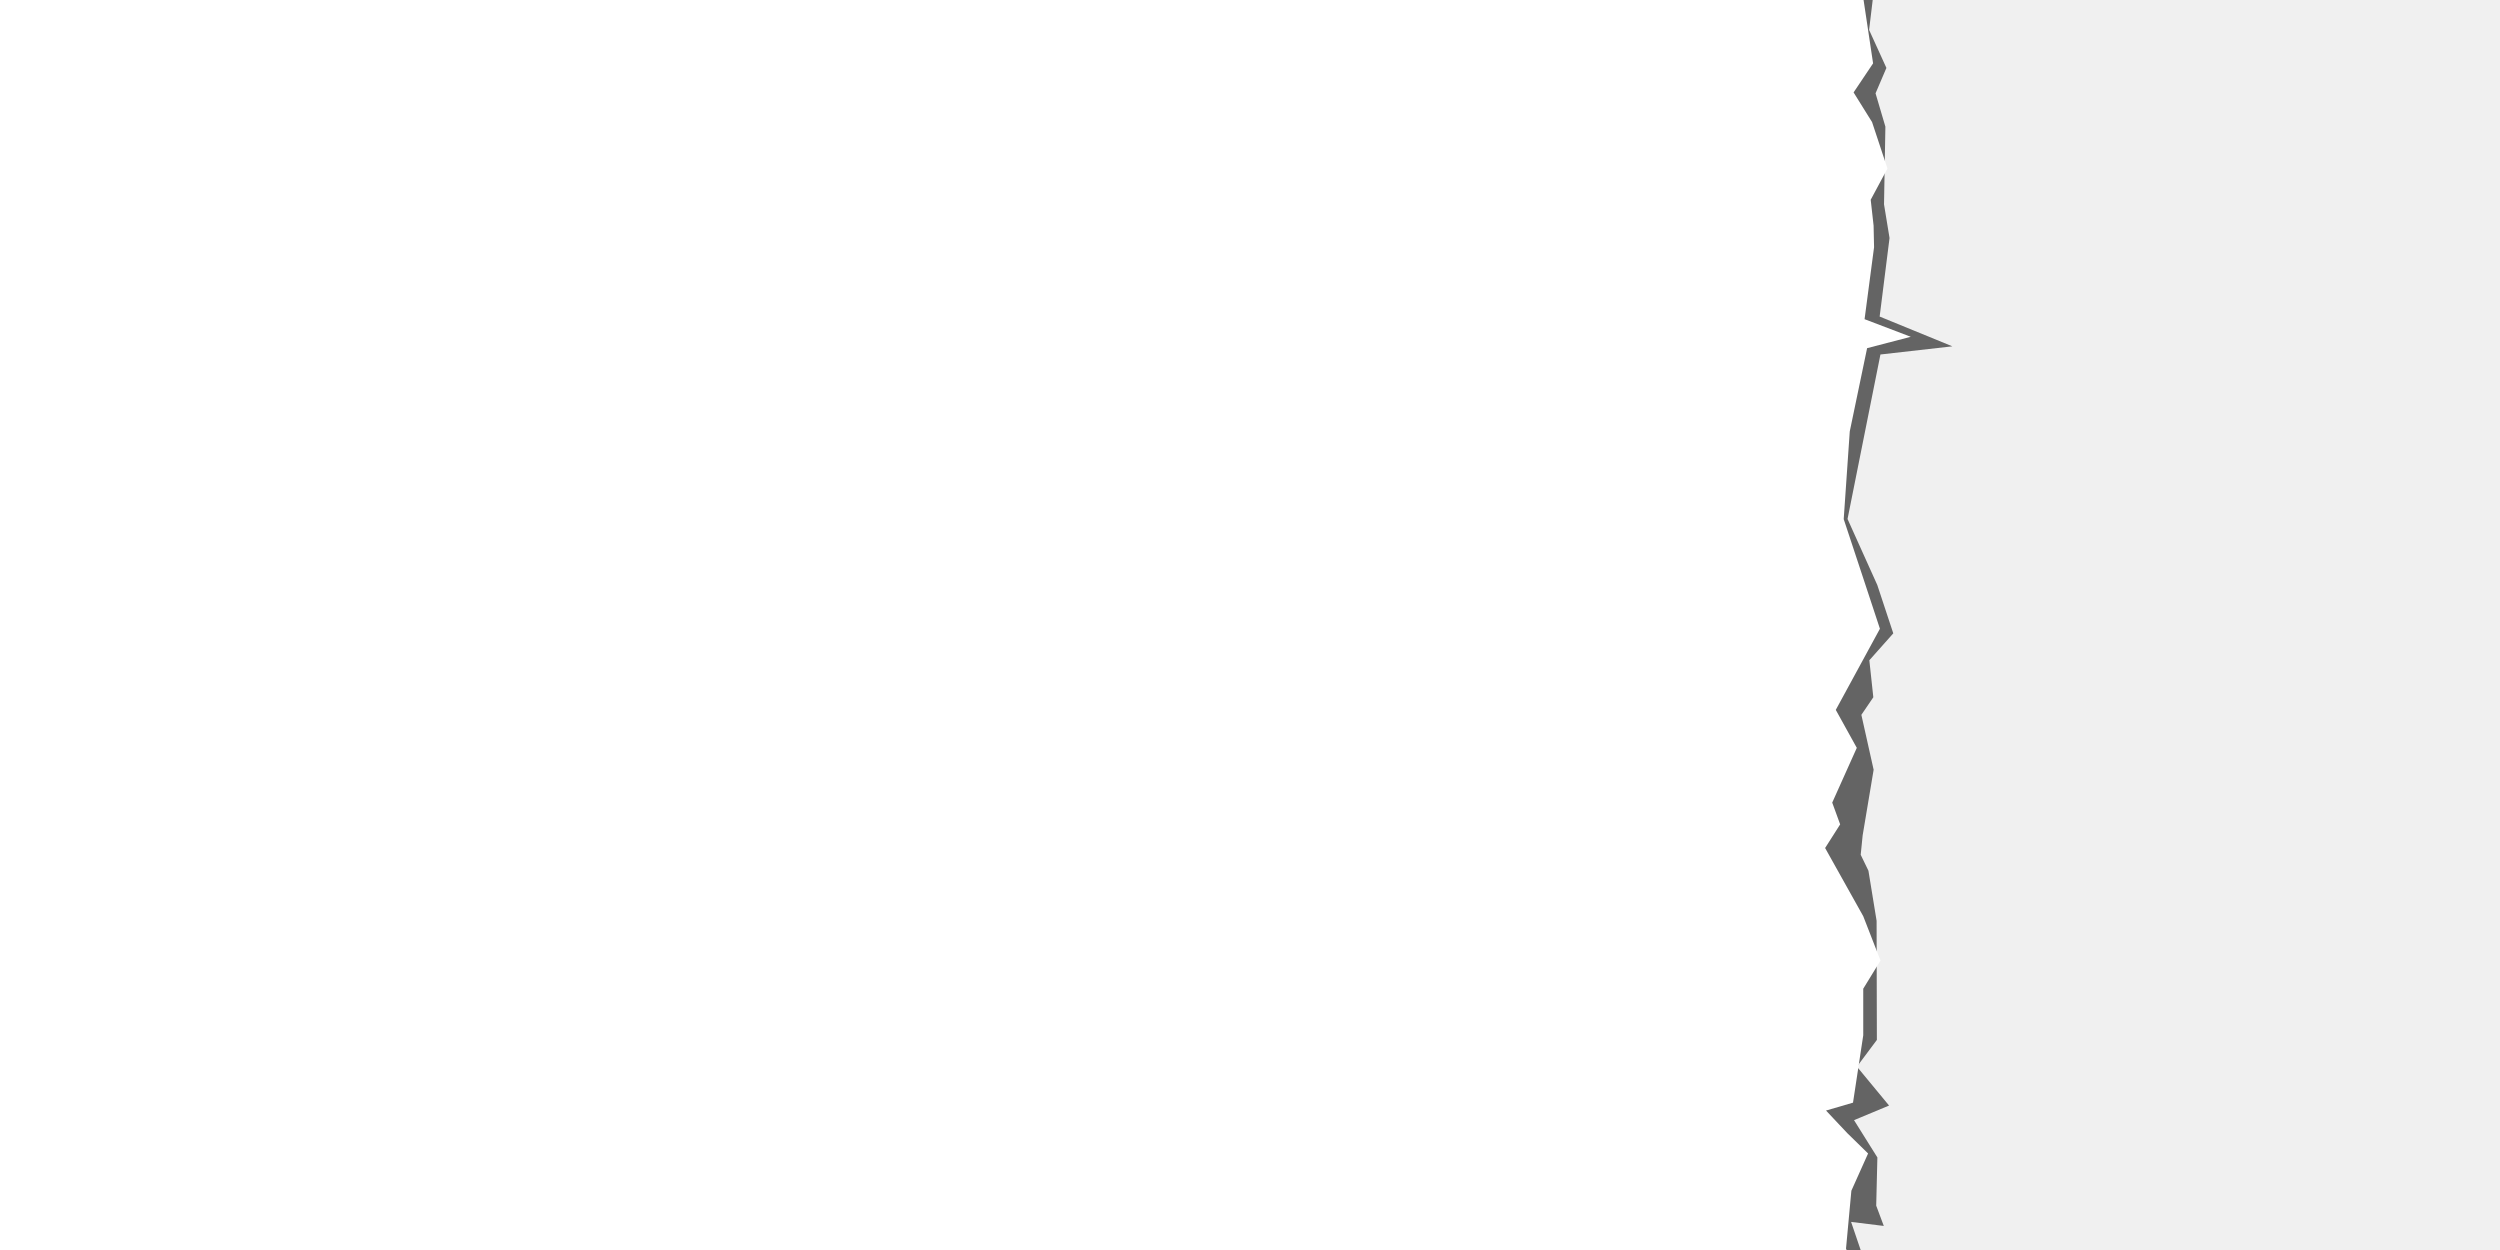
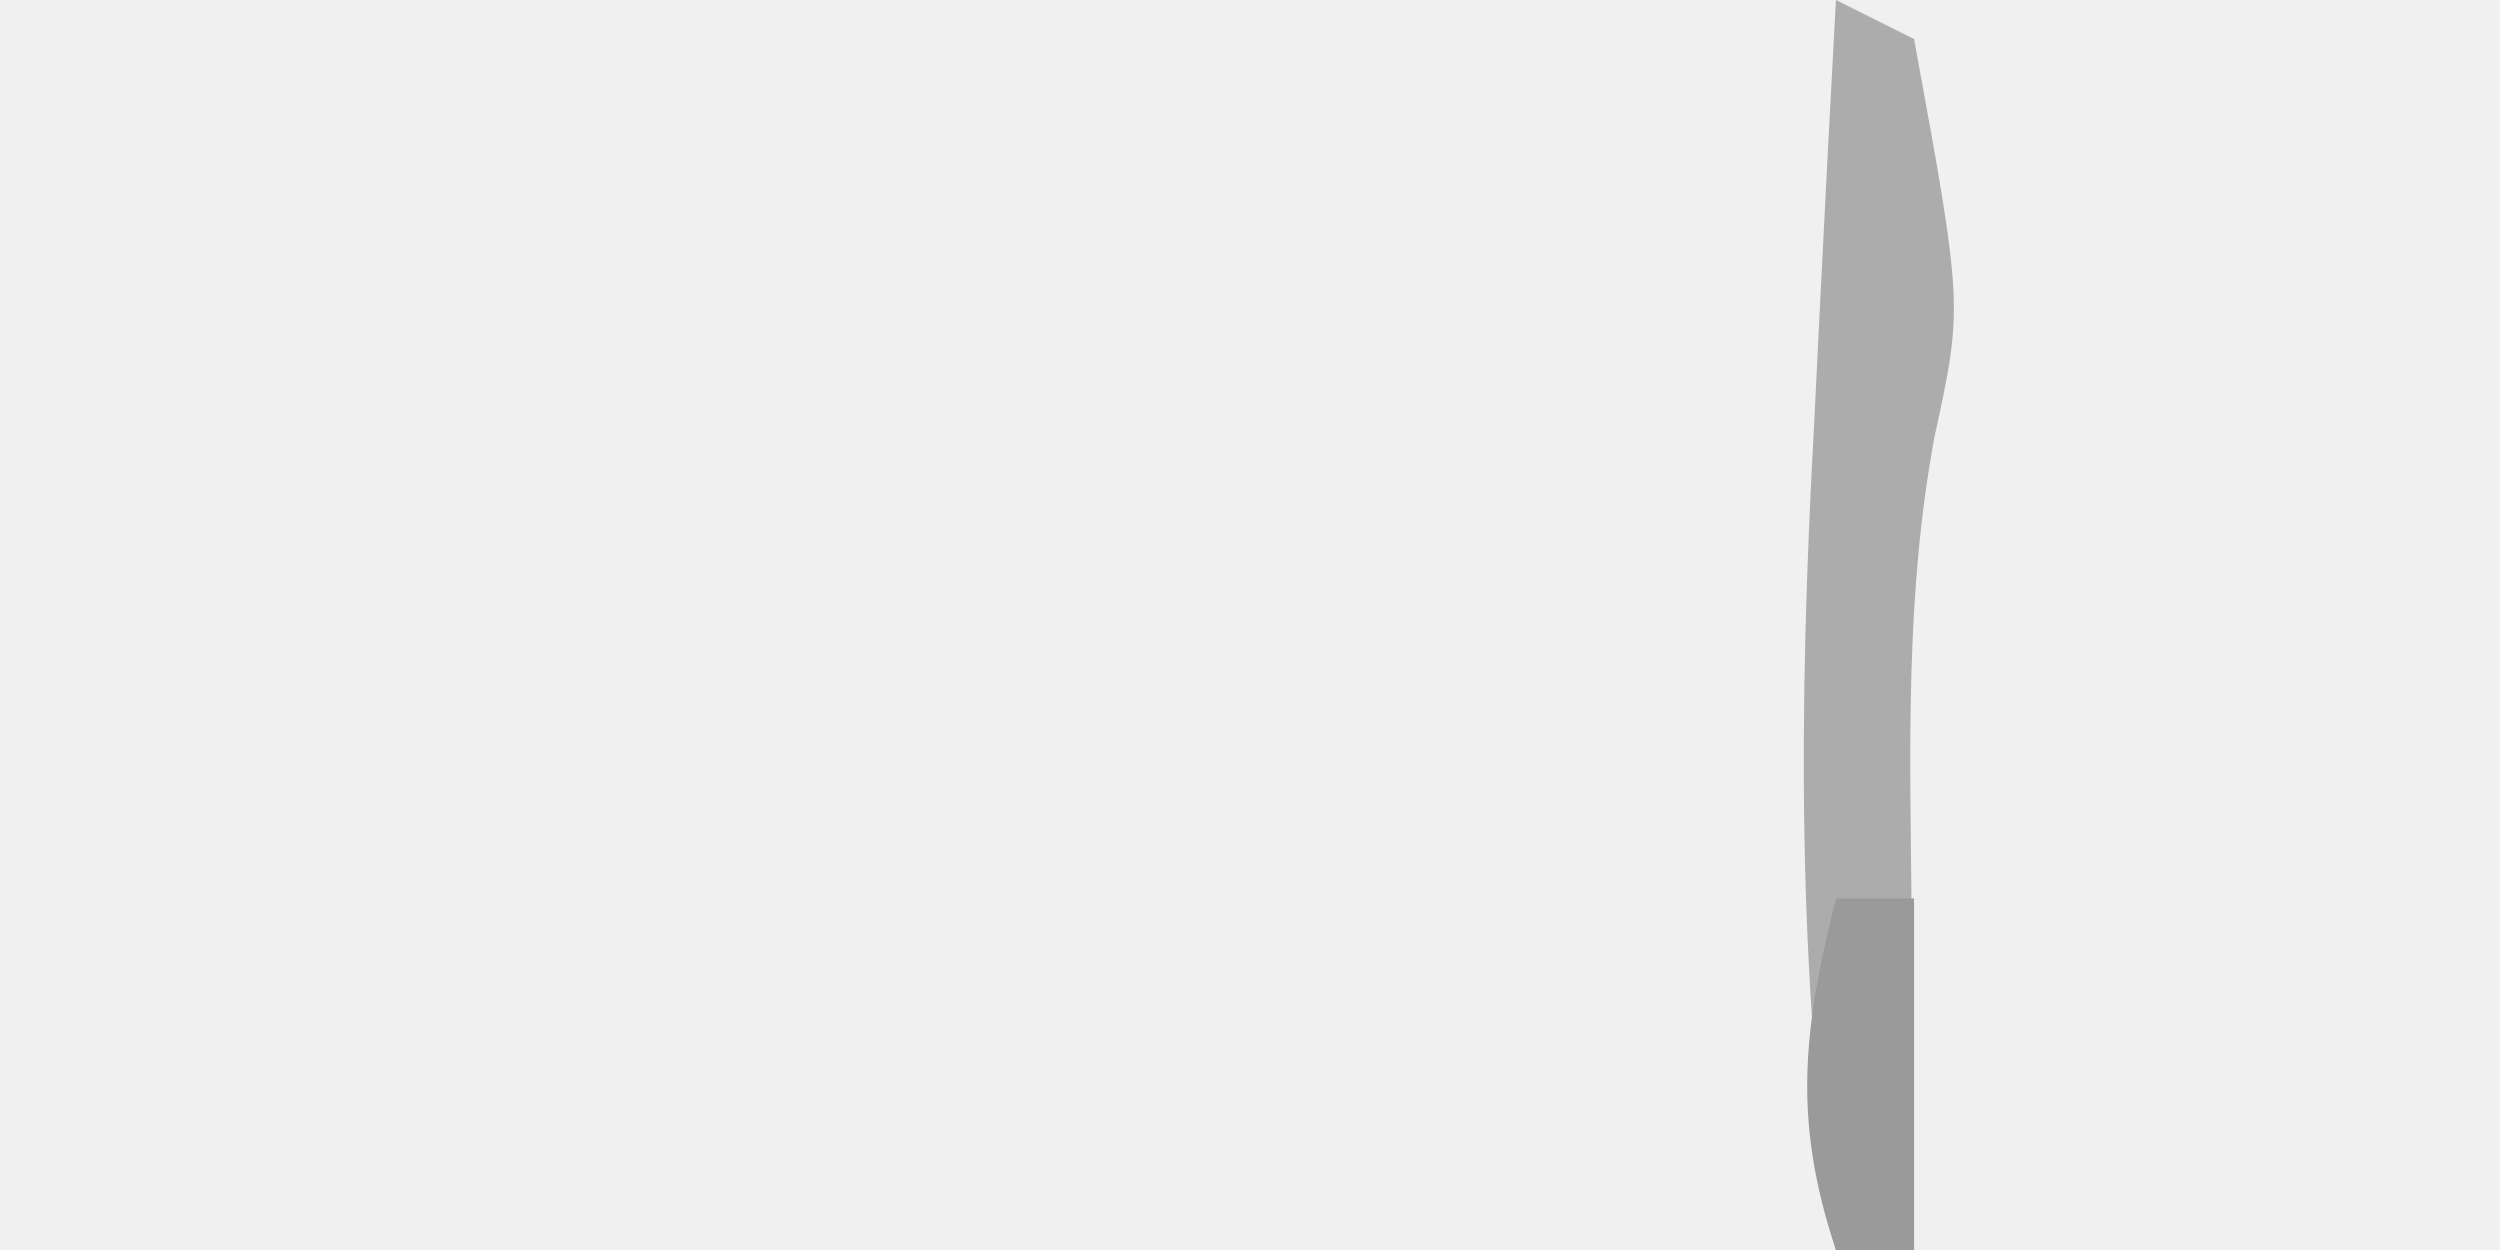
- <svg xmlns="http://www.w3.org/2000/svg" width="64" height="32" id="svg2" version="1.1">
-   <defs id="defs4" />
-   <g id="layer1" transform="translate(0,-1020.362)">
-     <path style="fill:#646464;fill-opacity:1;stroke:none" d="m 48.063,1053.627 -0.675,-1.984 0.837,0.103 -0.194,-0.519 0.03,-1.234 -0.598,-0.955 0.897,-0.374 -0.823,-0.996 0.511,-0.684 -0.003,-1.193 -0.004,-1.856 -0.209,-1.282 -0.198,-0.409 0.05,-0.497 0.281,-1.679 -0.314,-1.406 0.306,-0.45 -0.102,-0.947 0.613,-0.689 -0.409,-1.237 -0.762,-1.691 0.842,-4.211 1.842,-0.209 -1.862,-0.762 0.253,-2.011 -0.141,-0.861 0.035,-1.989 -0.252,-0.854 0.278,-0.65 -0.443,-0.973 0.132,-1.099 0.035,0 0,-0.139 0,-0.069 0,-0.035 0,0.035 0,-0.104 0,-0.035 0,-0.035 -0.035,0 -50.052,-1.265 -0.035,36.17 49.991,0.685" id="path3186" />
-     <path style="fill:#ffffff;fill-opacity:1;stroke:none" d="m 47.714,1053.51 -0.456,-1.185 0.137,-1.48 0.428,-0.954 -0.532,-0.52 -0.545,-0.579 0.691,-0.202 0.262,-1.724 0,-1.193 0.442,-0.721 -0.442,-1.135 -0.976,-1.746 0.385,-0.605 -0.203,-0.557 0.629,-1.402 -0.538,-0.972 1.13,-2.077 -0.408,-1.237 -0.519,-1.569 0.155,-2.246 0.444,-2.131 1.118,-0.291 -1.183,-0.451 0.243,-1.842 -0.012,-0.553 -0.074,-0.662 0.429,-0.799 -0.394,-1.189 -0.473,-0.76 0.499,-0.744 -0.311,-2.072 0.035,0 0,-0.139 0,-0.069 0,-0.035 0,0.035 0,-0.104 0,-0.035 0,-0.035 -0.035,0 -50.052,-1.265 -0.042,36.17 49.991,0.685" id="path3186-7" />
-   </g>
+ <svg xmlns="http://www.w3.org/2000/svg" version="1.1" width="64" height="32">
+   <path d="M0 0 C0.66 0.33 1.32 0.66 2 1 C3.254 7.838 3.254 7.838 2.523 11.184 C1.771 15.23 1.895 19.207 1.938 23.312 C1.942 24.148 1.947 24.984 1.951 25.846 C1.963 27.897 1.981 29.949 2 32 C1.34 32 0.68 32 0 32 C-1.003 24.873 -0.956 18.114 -0.562 10.938 C-0.51 9.881 -0.458 8.825 -0.404 7.736 C-0.276 5.157 -0.141 2.579 0 0 Z " fill="#ACACAC" transform="translate(47,0)" />
+   <path d="M0 0 C0.66 0 1.32 0 2 0 C2 2.97 2 5.94 2 9 C1.34 9 0.68 9 0 9 C-1.108 5.675 -0.845 3.378 0 0 Z " fill="#9A9A9A" transform="translate(47,23)" />
</svg>
